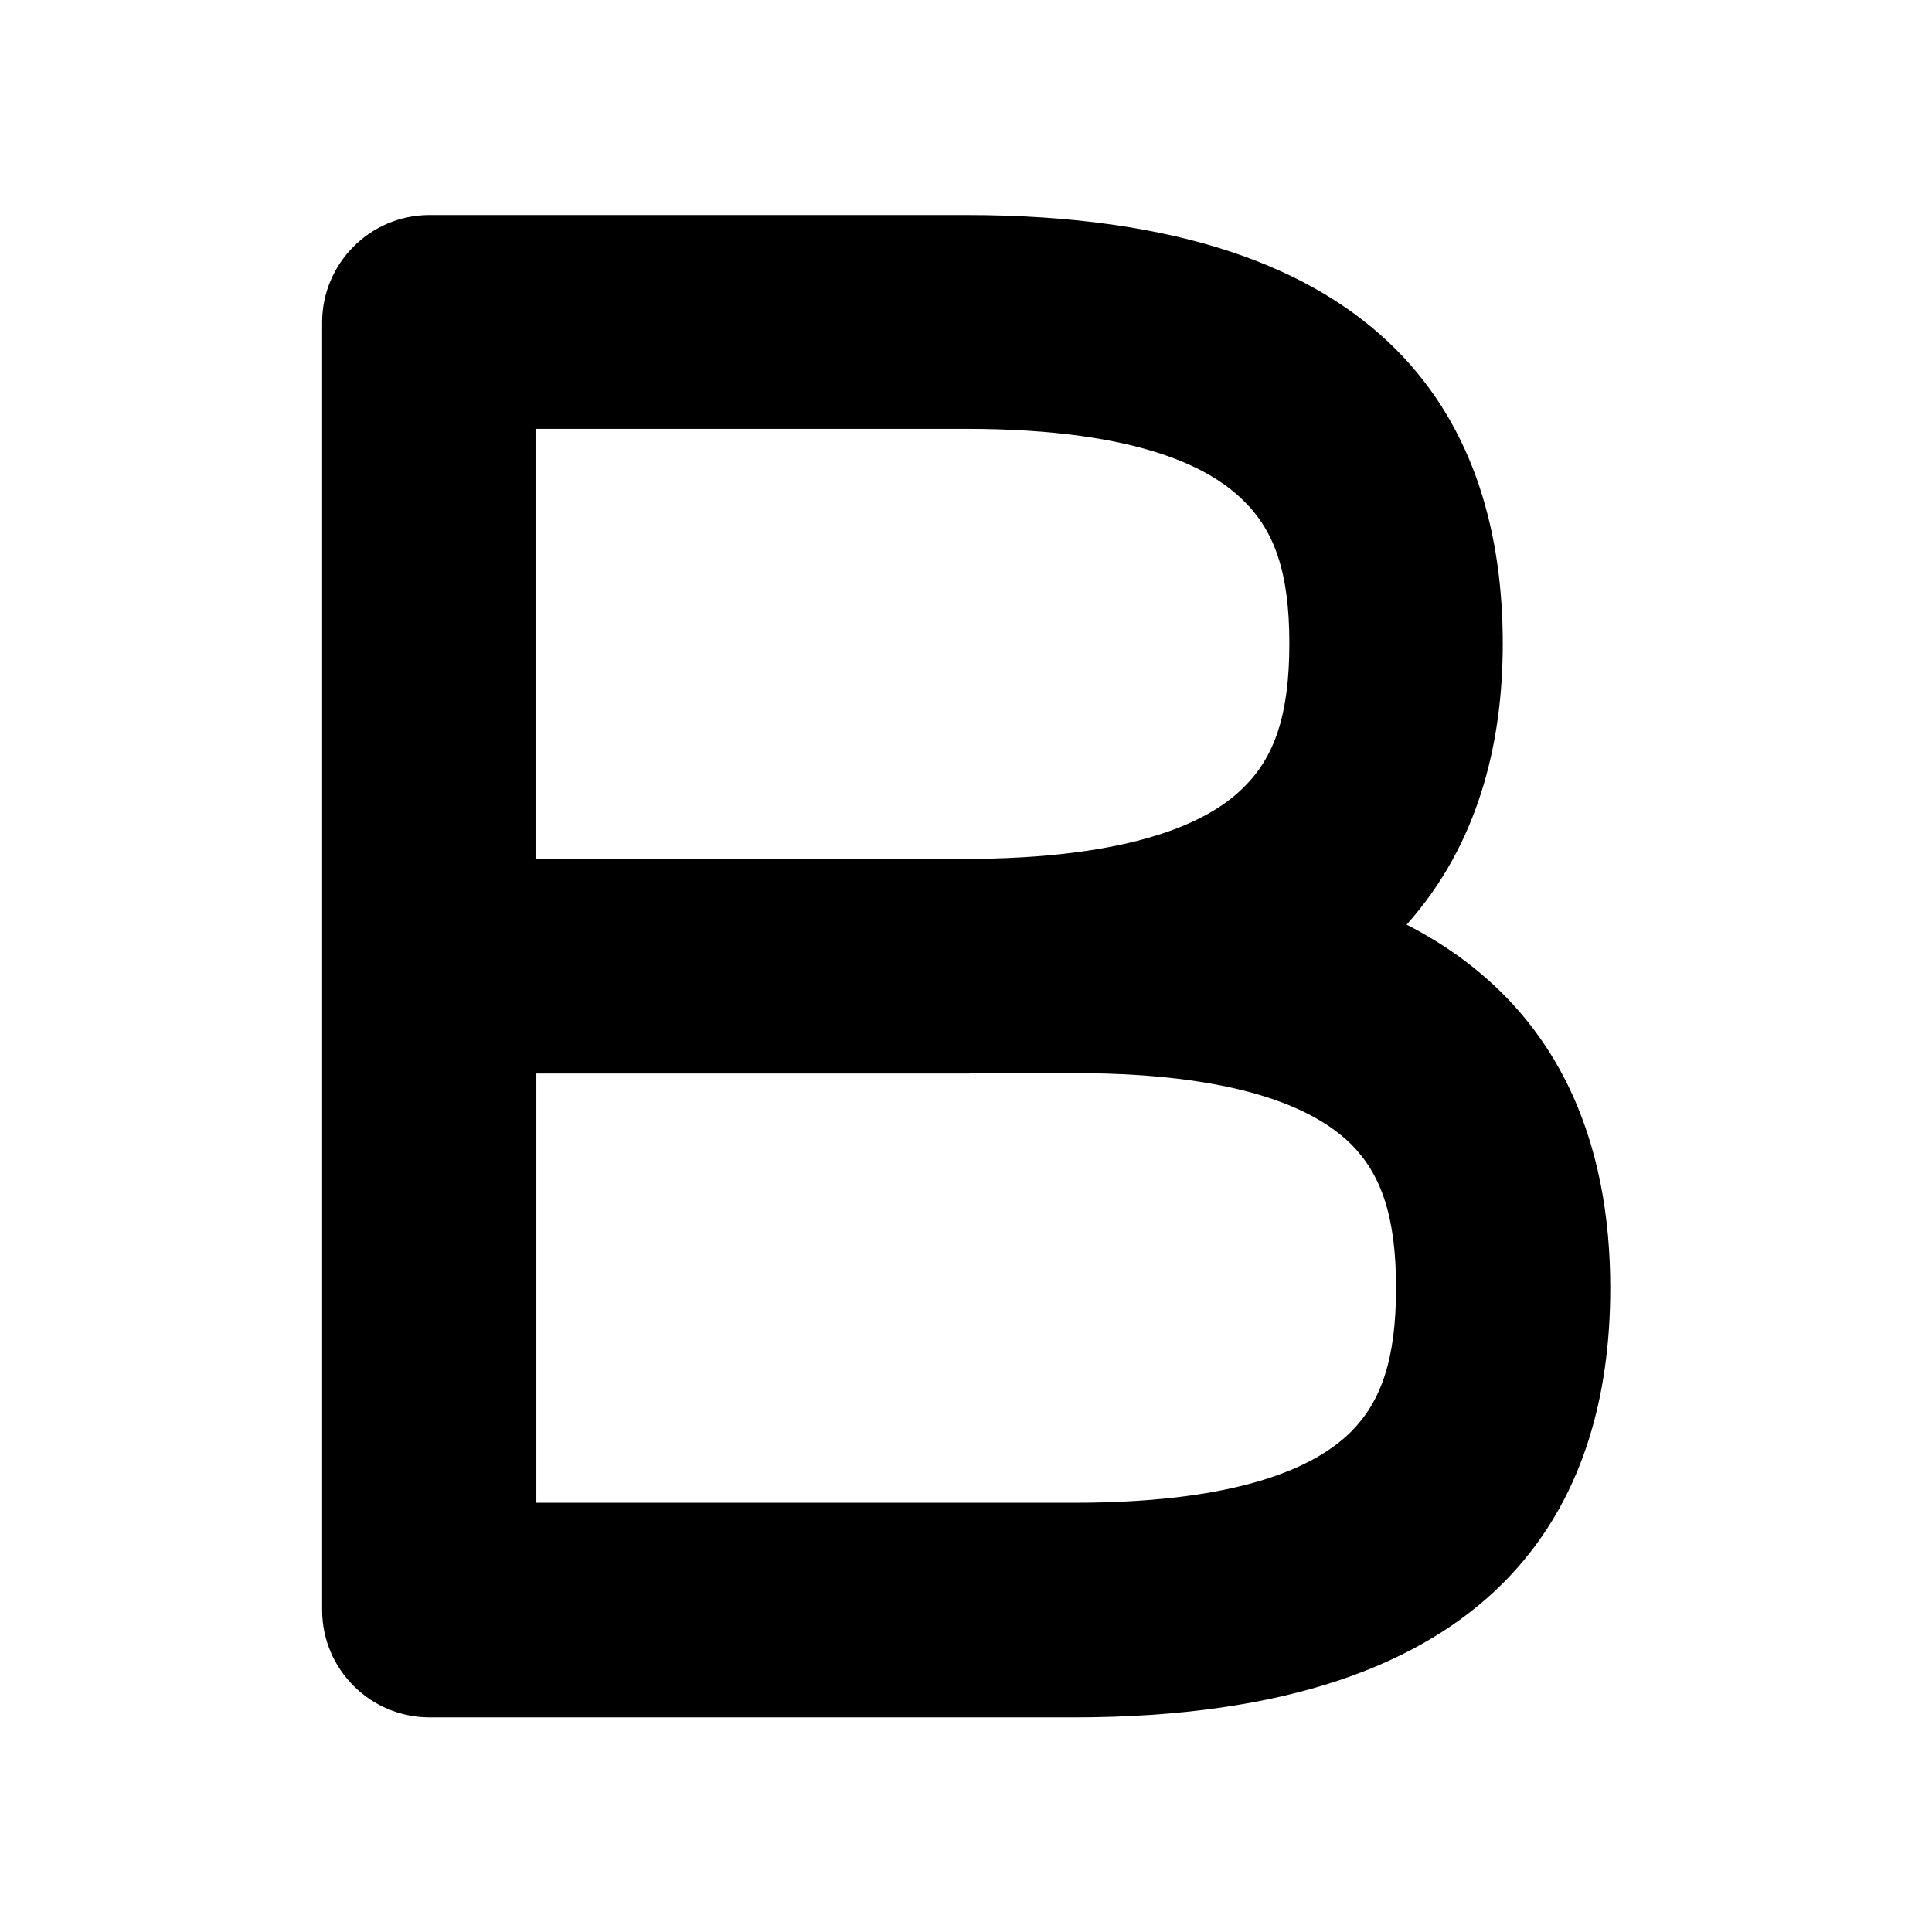
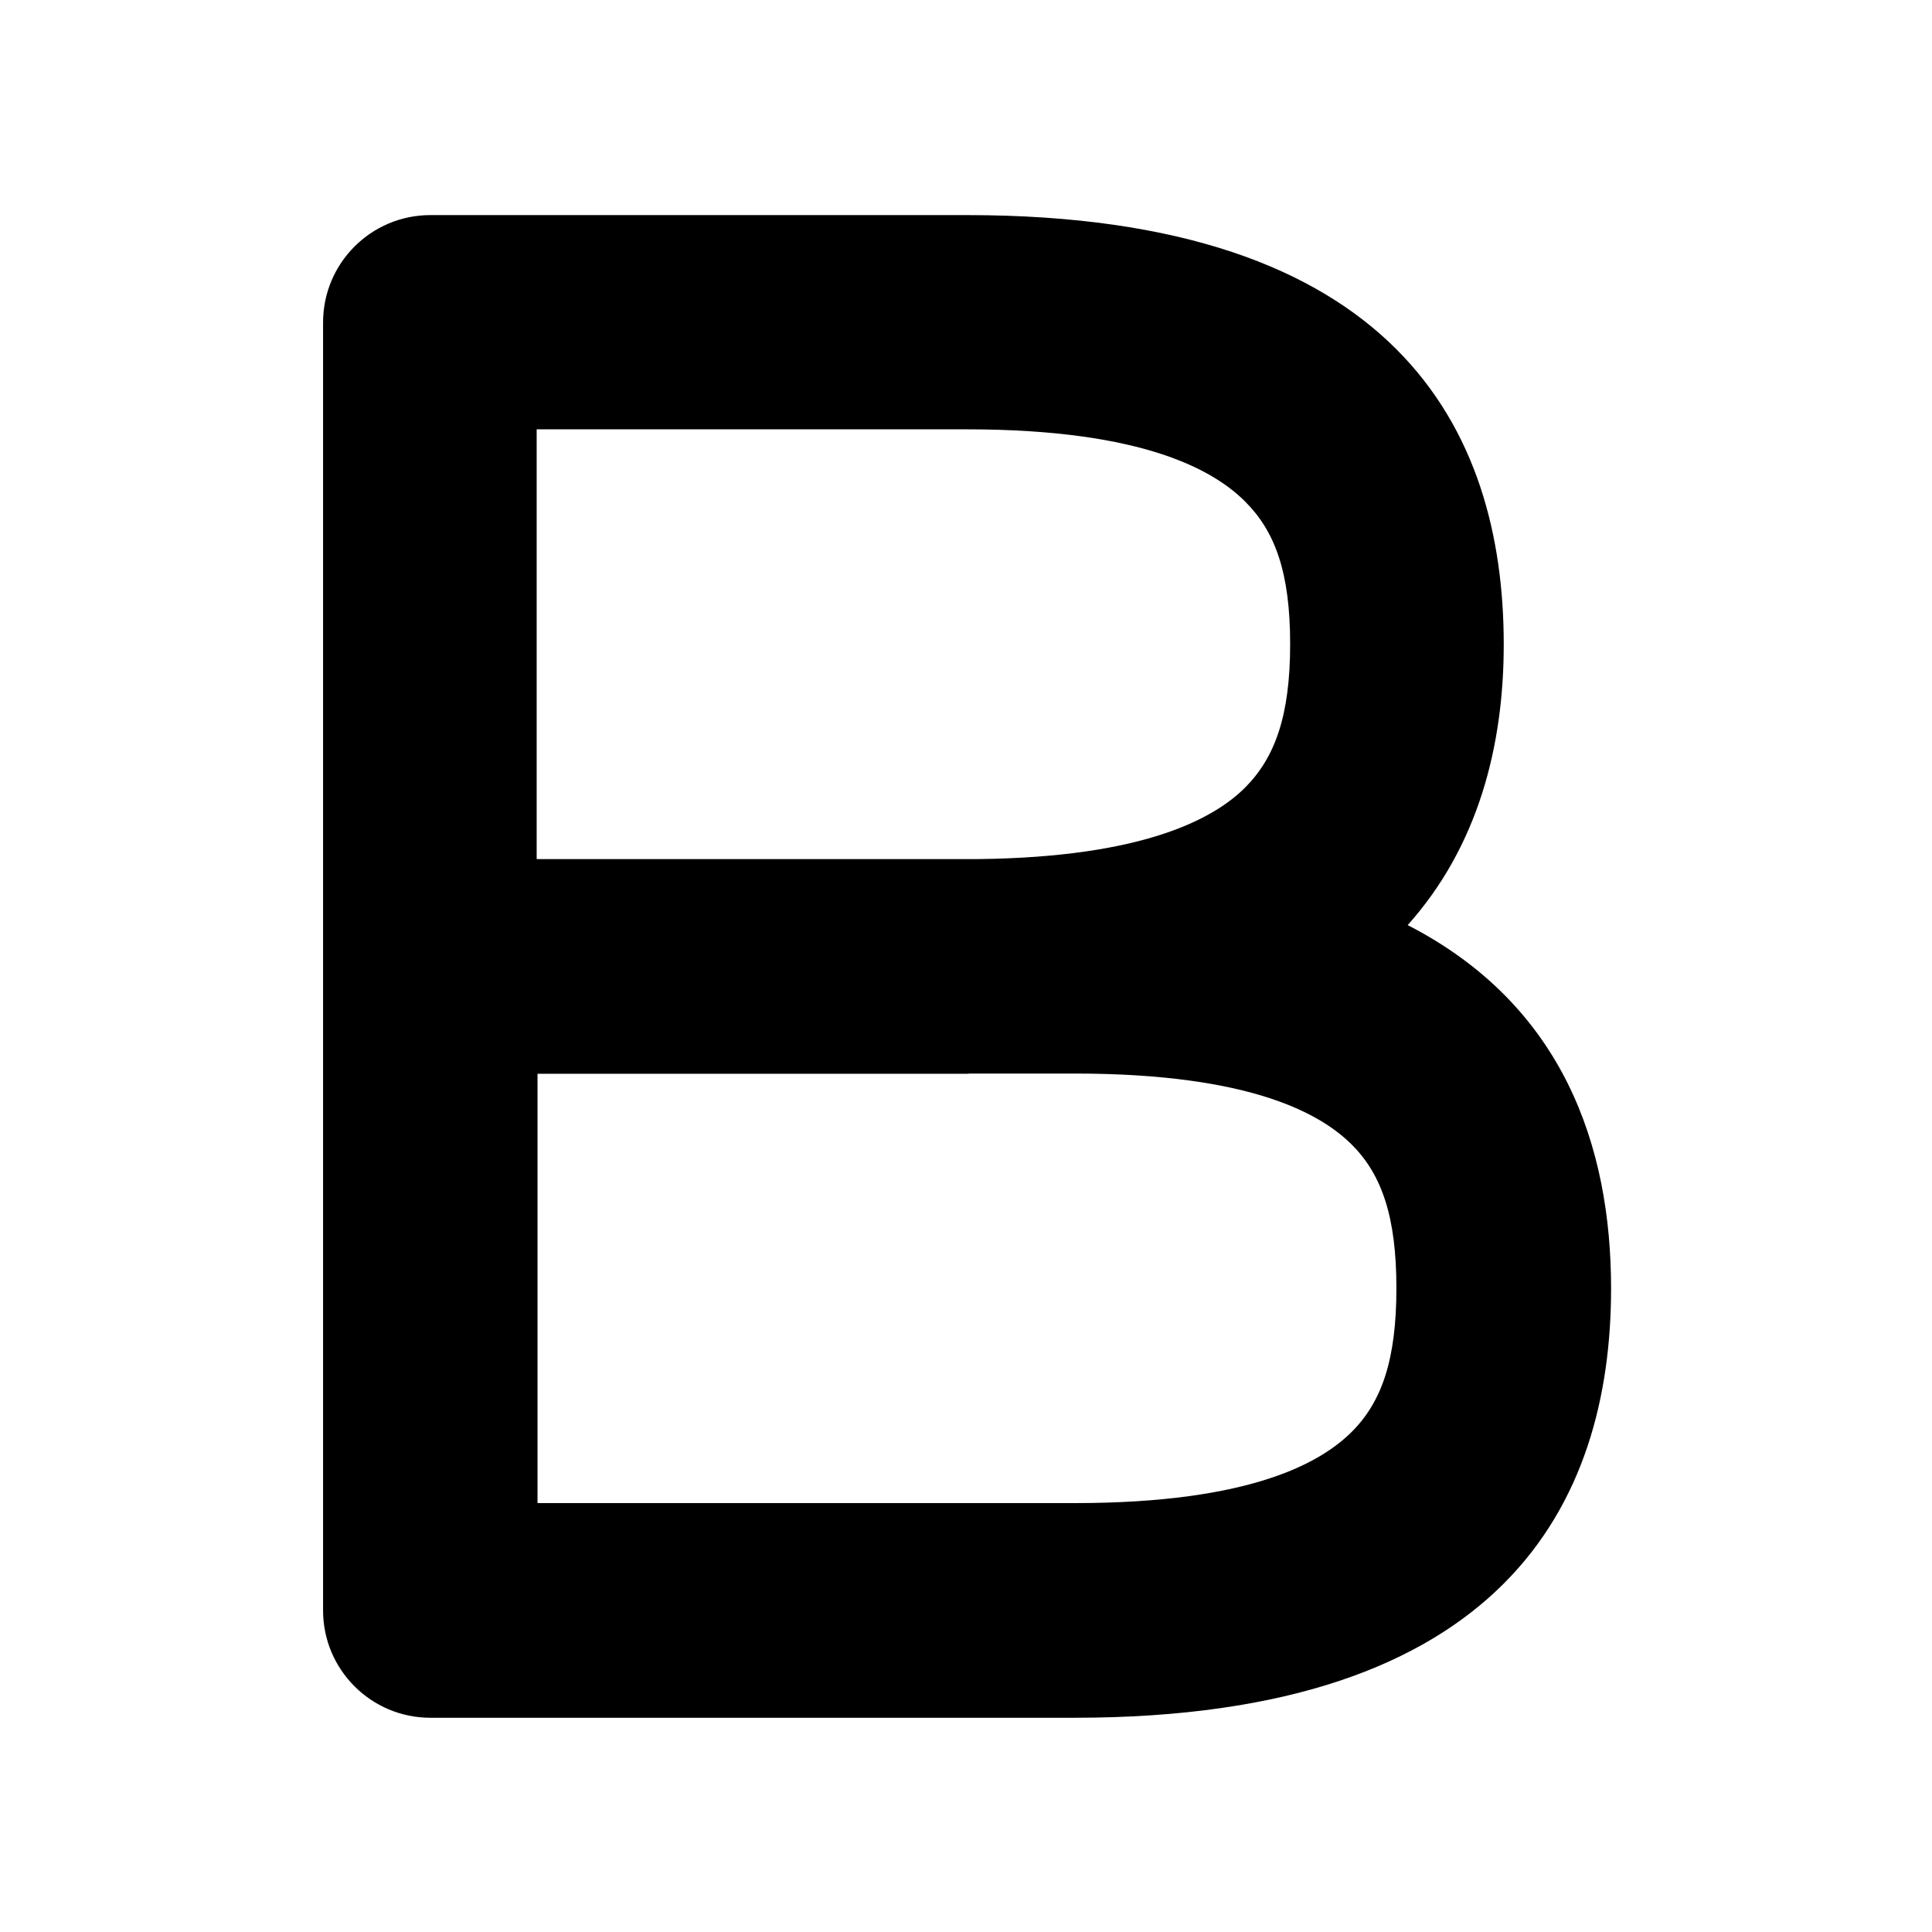
- <svg xmlns="http://www.w3.org/2000/svg" viewBox="0 0 4.762 4.762" height="18" width="18">
-   <path d="M1.058.53a.265.265 0 00-.264.264v3.175a.265.265 0 00.264.264h1.588c1.058 0 1.323-.529 1.323-1.058 0-.35-.118-.699-.502-.896.174-.194.237-.442.237-.692C3.704 1.058 3.44.53 2.381.53H1.058zm.262.527h1.06c.442 0 .612.104.686.178.075.074.112.175.112.351 0 .177-.037.28-.112.354-.072.073-.24.172-.66.177H1.32v-1.06zM2.39 2.645h.257c.441 0 .61.103.684.176.073.074.11.177.11.353 0 .177-.037.28-.11.354-.073.073-.243.176-.684.176H1.322V2.646H2.39z" />
+ <svg xmlns="http://www.w3.org/2000/svg" width="18" height="18">
+   <path d="M4.01 2.004a1 1 0 00-1 1v12a1 1 0 001 1h6c4 0 5-2 5-4 0-1.322-.444-2.64-1.895-3.385.657-.734.895-1.67.895-2.615 0-2-1-4-5-4zM5 4h4.008c1.668 0 2.312.393 2.592.672.28.279.42.662.42 1.328s-.14 1.057-.42 1.338c-.275.274-.912.65-2.498.666H5zm4.04 6.002h.972c1.666 0 2.306.386 2.584.664.277.278.414.669.414 1.336s-.137 1.058-.414 1.336c-.278.278-.918.666-2.584.666H5.008v-4H9.01l.03-.002z" />
</svg>
